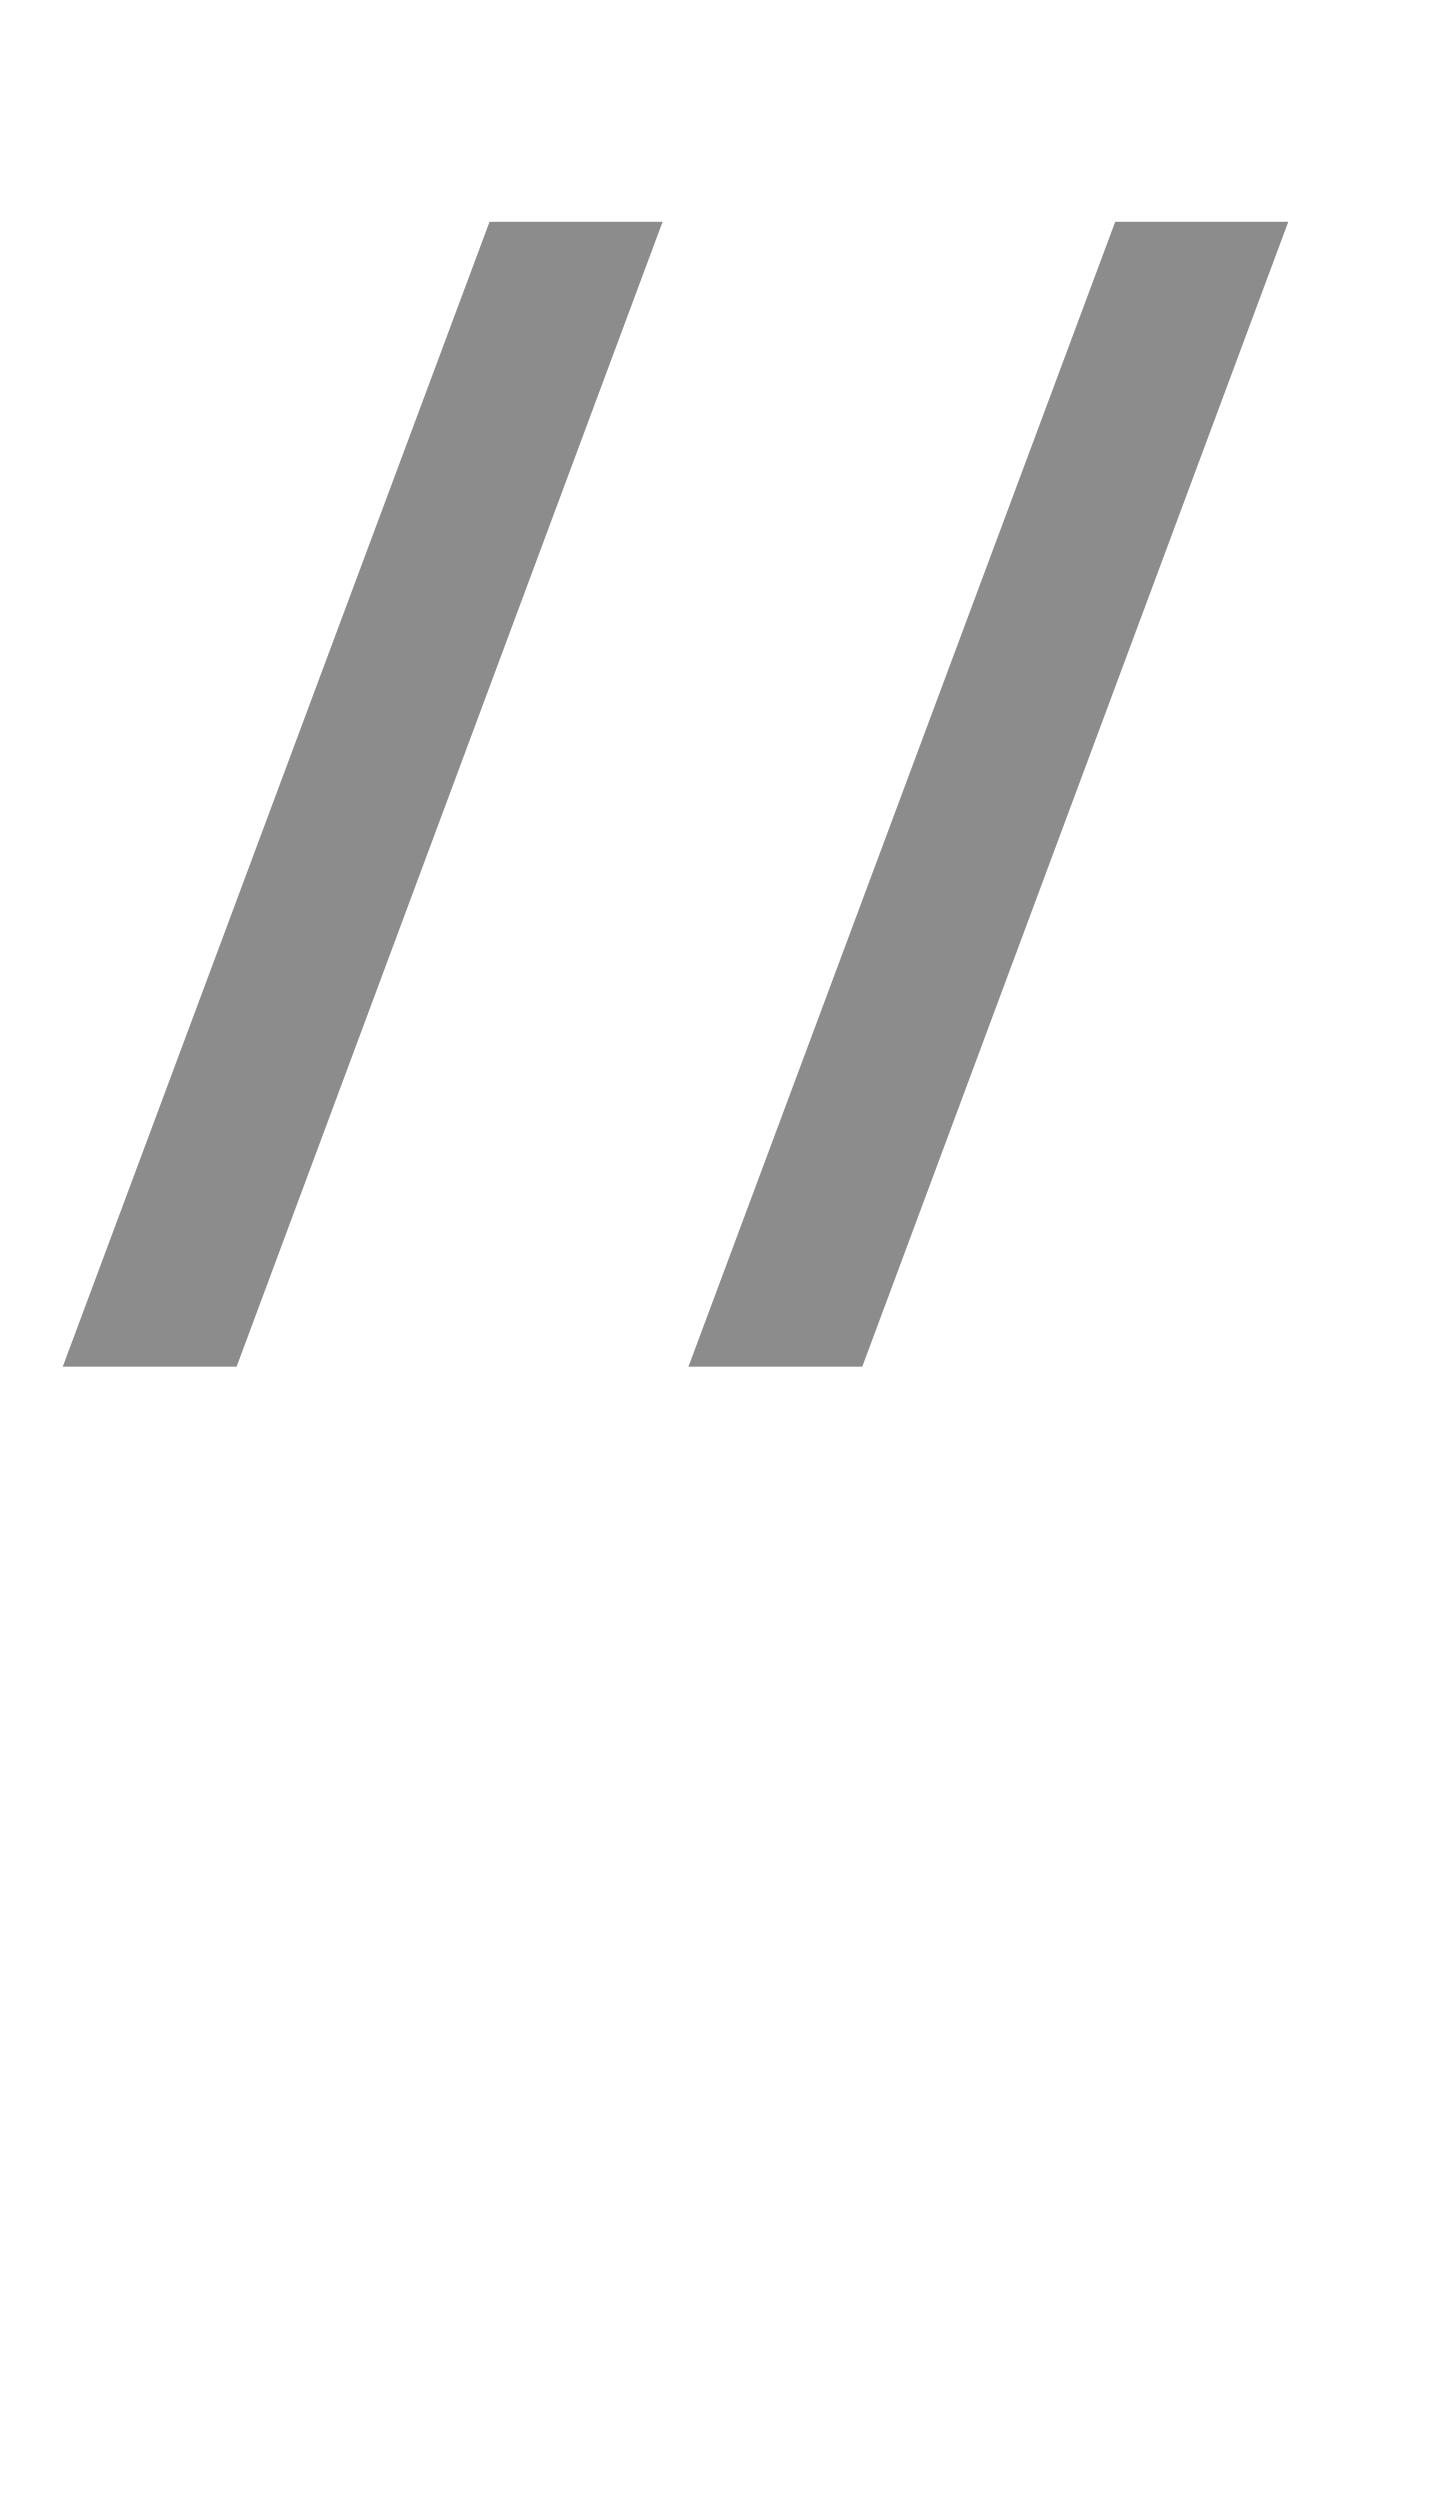
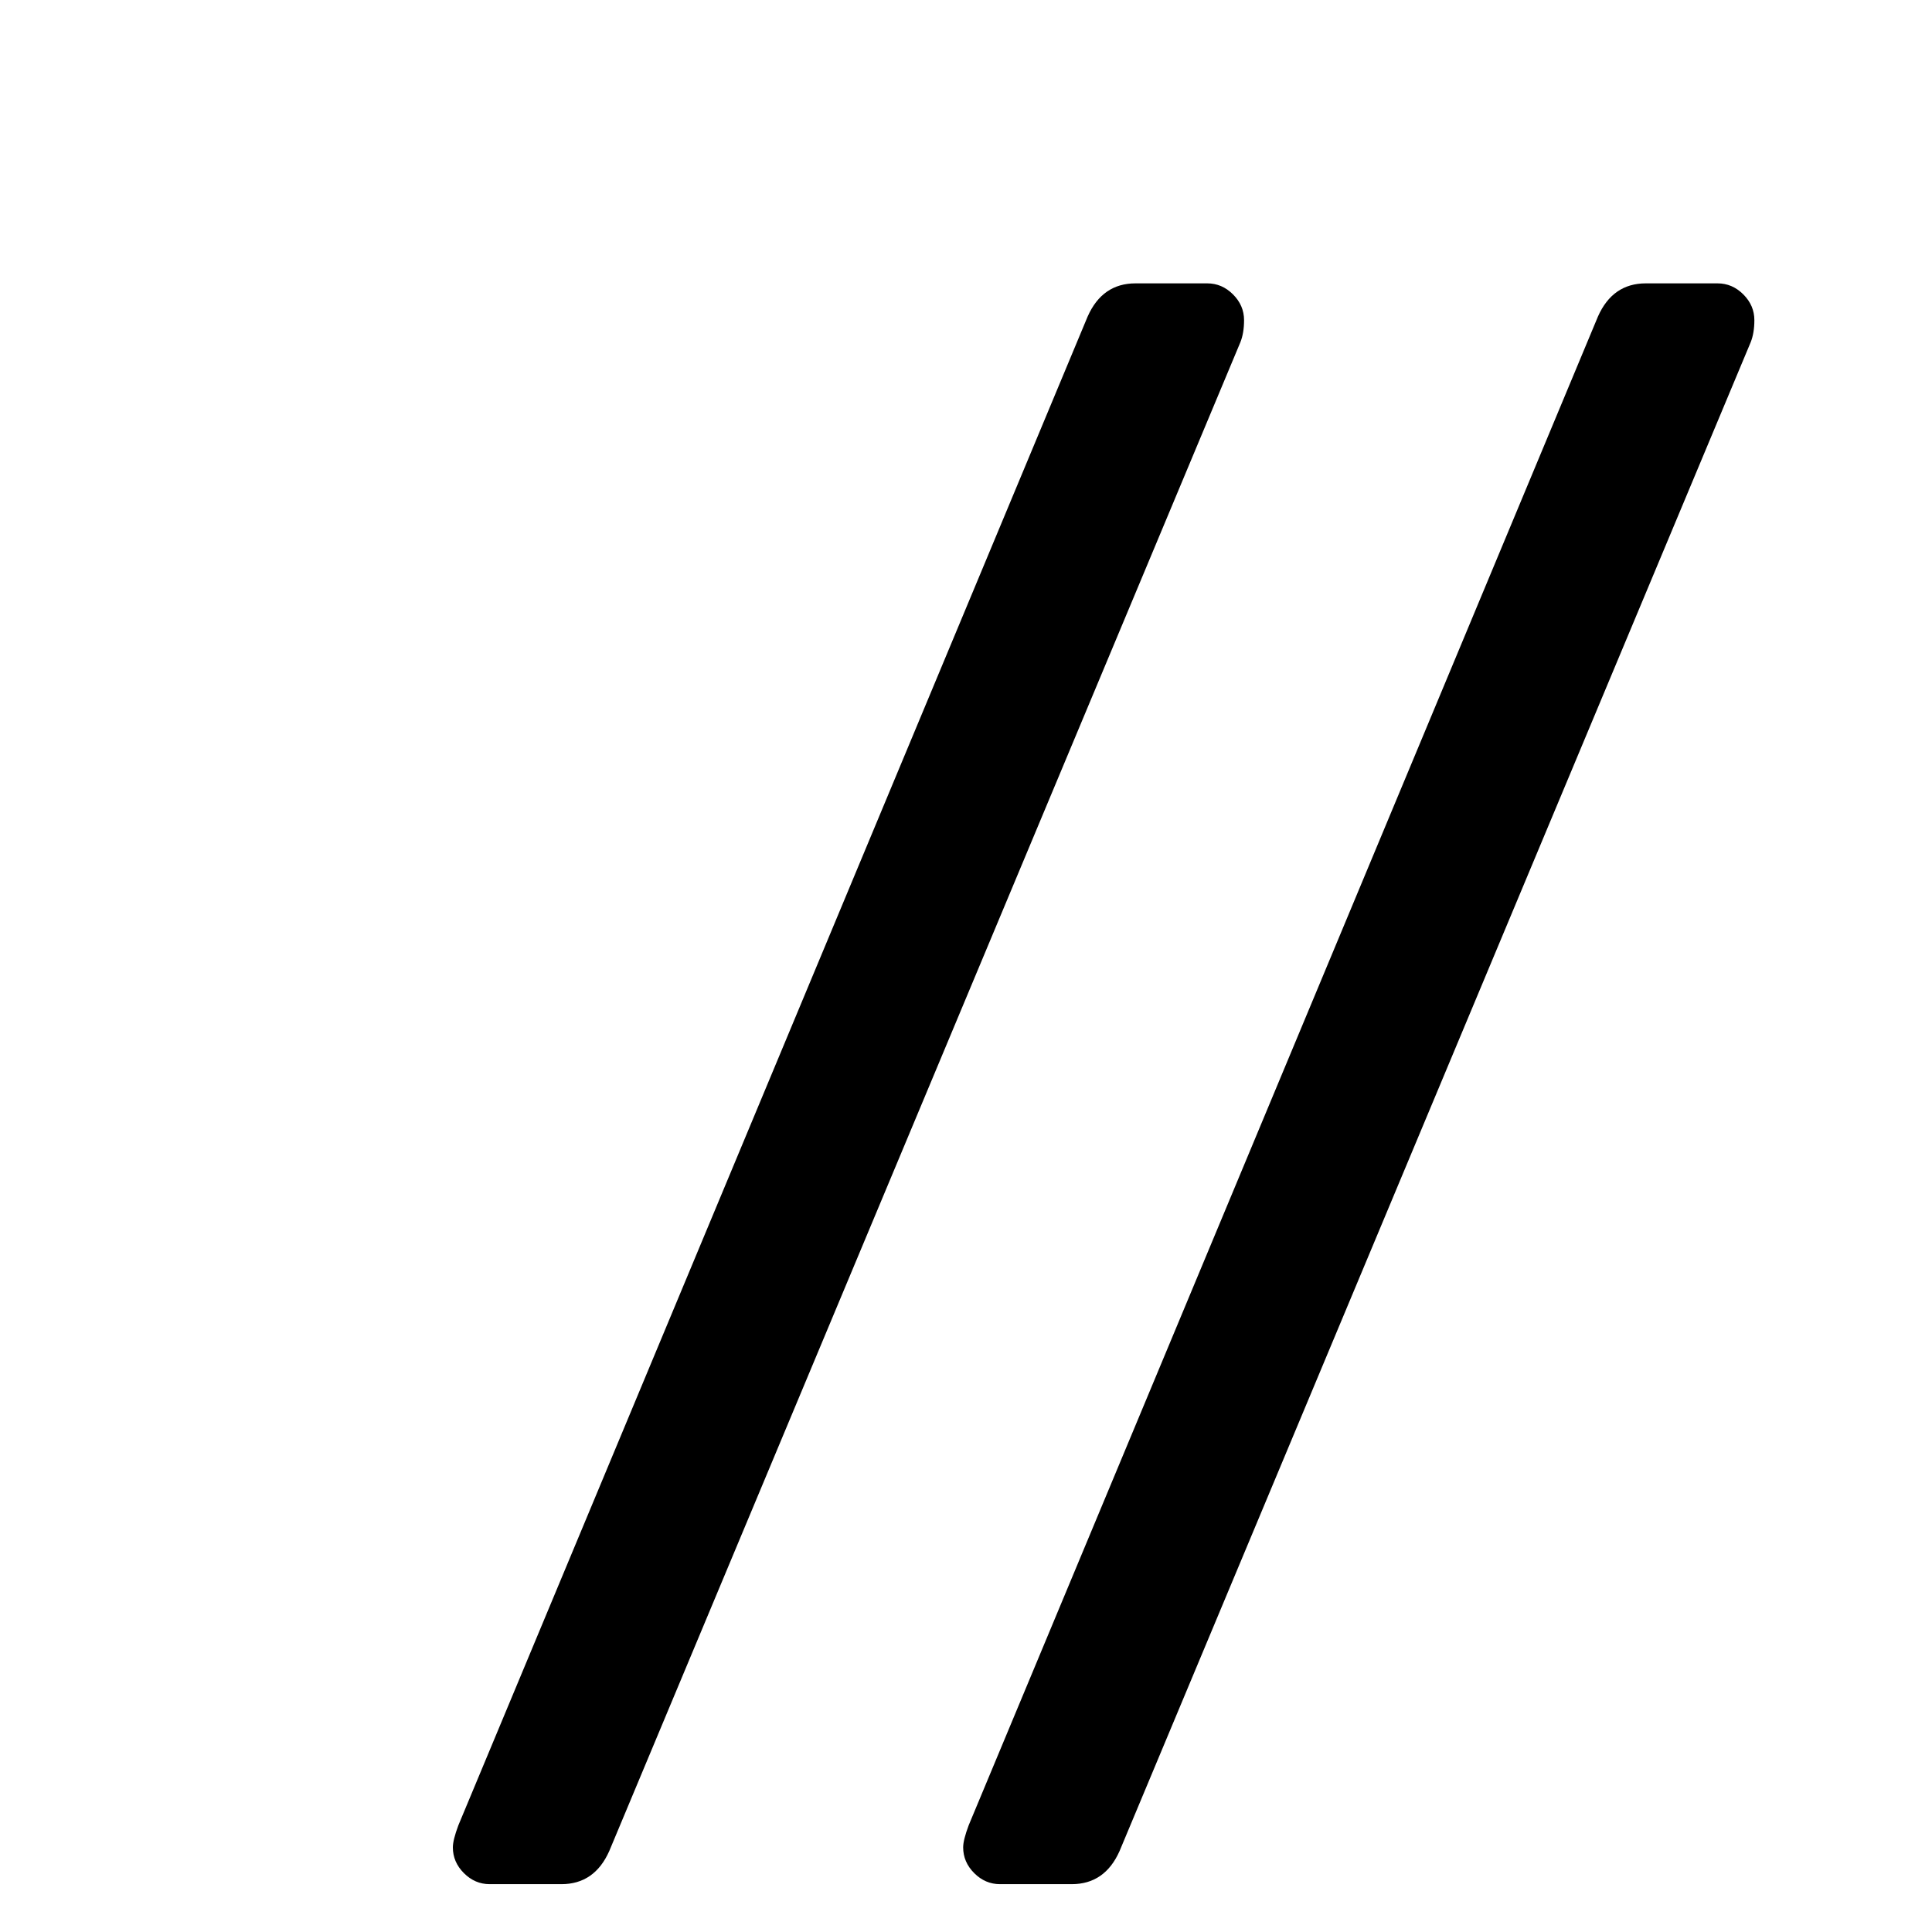
- <svg xmlns="http://www.w3.org/2000/svg" xmlns:xlink="http://www.w3.org/1999/xlink" version="1.1" preserveAspectRatio="xMidYMid meet" viewBox="292.158 273.211 28.967 47" width="24.97" height="43">
-   <defs>
-     <text id="a2uHlClFNS" x="293.16" y="274.21" font-size="32" font-family="Open Sans" font-weight="600" font-style="normal" letter-spacing="0" alignment-baseline="before-edge" transform="matrix(1 0 0 1 0 0)" style="line-height:100%" xml:space="preserve" dominant-baseline="text-before-edge">
-       <tspan x="293.16" dy="0em" alignment-baseline="before-edge" dominant-baseline="text-before-edge" text-anchor="start">//</tspan>
-     </text>
-   </defs>
-   <g>
-     <g id="a2xIN2qkU">
-       <use xlink:href="#a2uHlClFNS" opacity="1" fill="#8c8c8c" fill-opacity="1" />
-     </g>
-   </g>
+ <svg xmlns="http://www.w3.org/2000/svg" width="16" height="16" viewBox="0 0 105 105" fill="currentColor">
+   <path d="M26.612 102.4c-.534 0-1-.2-1.4-.6-.4-.4-.6-.867-.6-1.4 0-.267.1-.667.3-1.2l34.2-82c.533-1.2 1.4-1.8 2.6-1.8h3.9c.533 0 1 .2 1.4.6.4.4.6.867.6 1.4 0 .467-.067.867-.2 1.2l-34.3 82c-.534 1.2-1.4 1.8-2.6 1.8h-3.9zm27.734 0c-.533 0-1-.2-1.4-.6-.4-.4-.6-.867-.6-1.4 0-.267.1-.667.3-1.2l34.2-82c.533-1.2 1.4-1.8 2.6-1.8h3.9c.533 0 1 .2 1.4.6.4.4.6.867.6 1.4 0 .467-.067.867-.2 1.2l-34.3 82c-.533 1.2-1.4 1.8-2.6 1.8h-3.9z" />
</svg>
